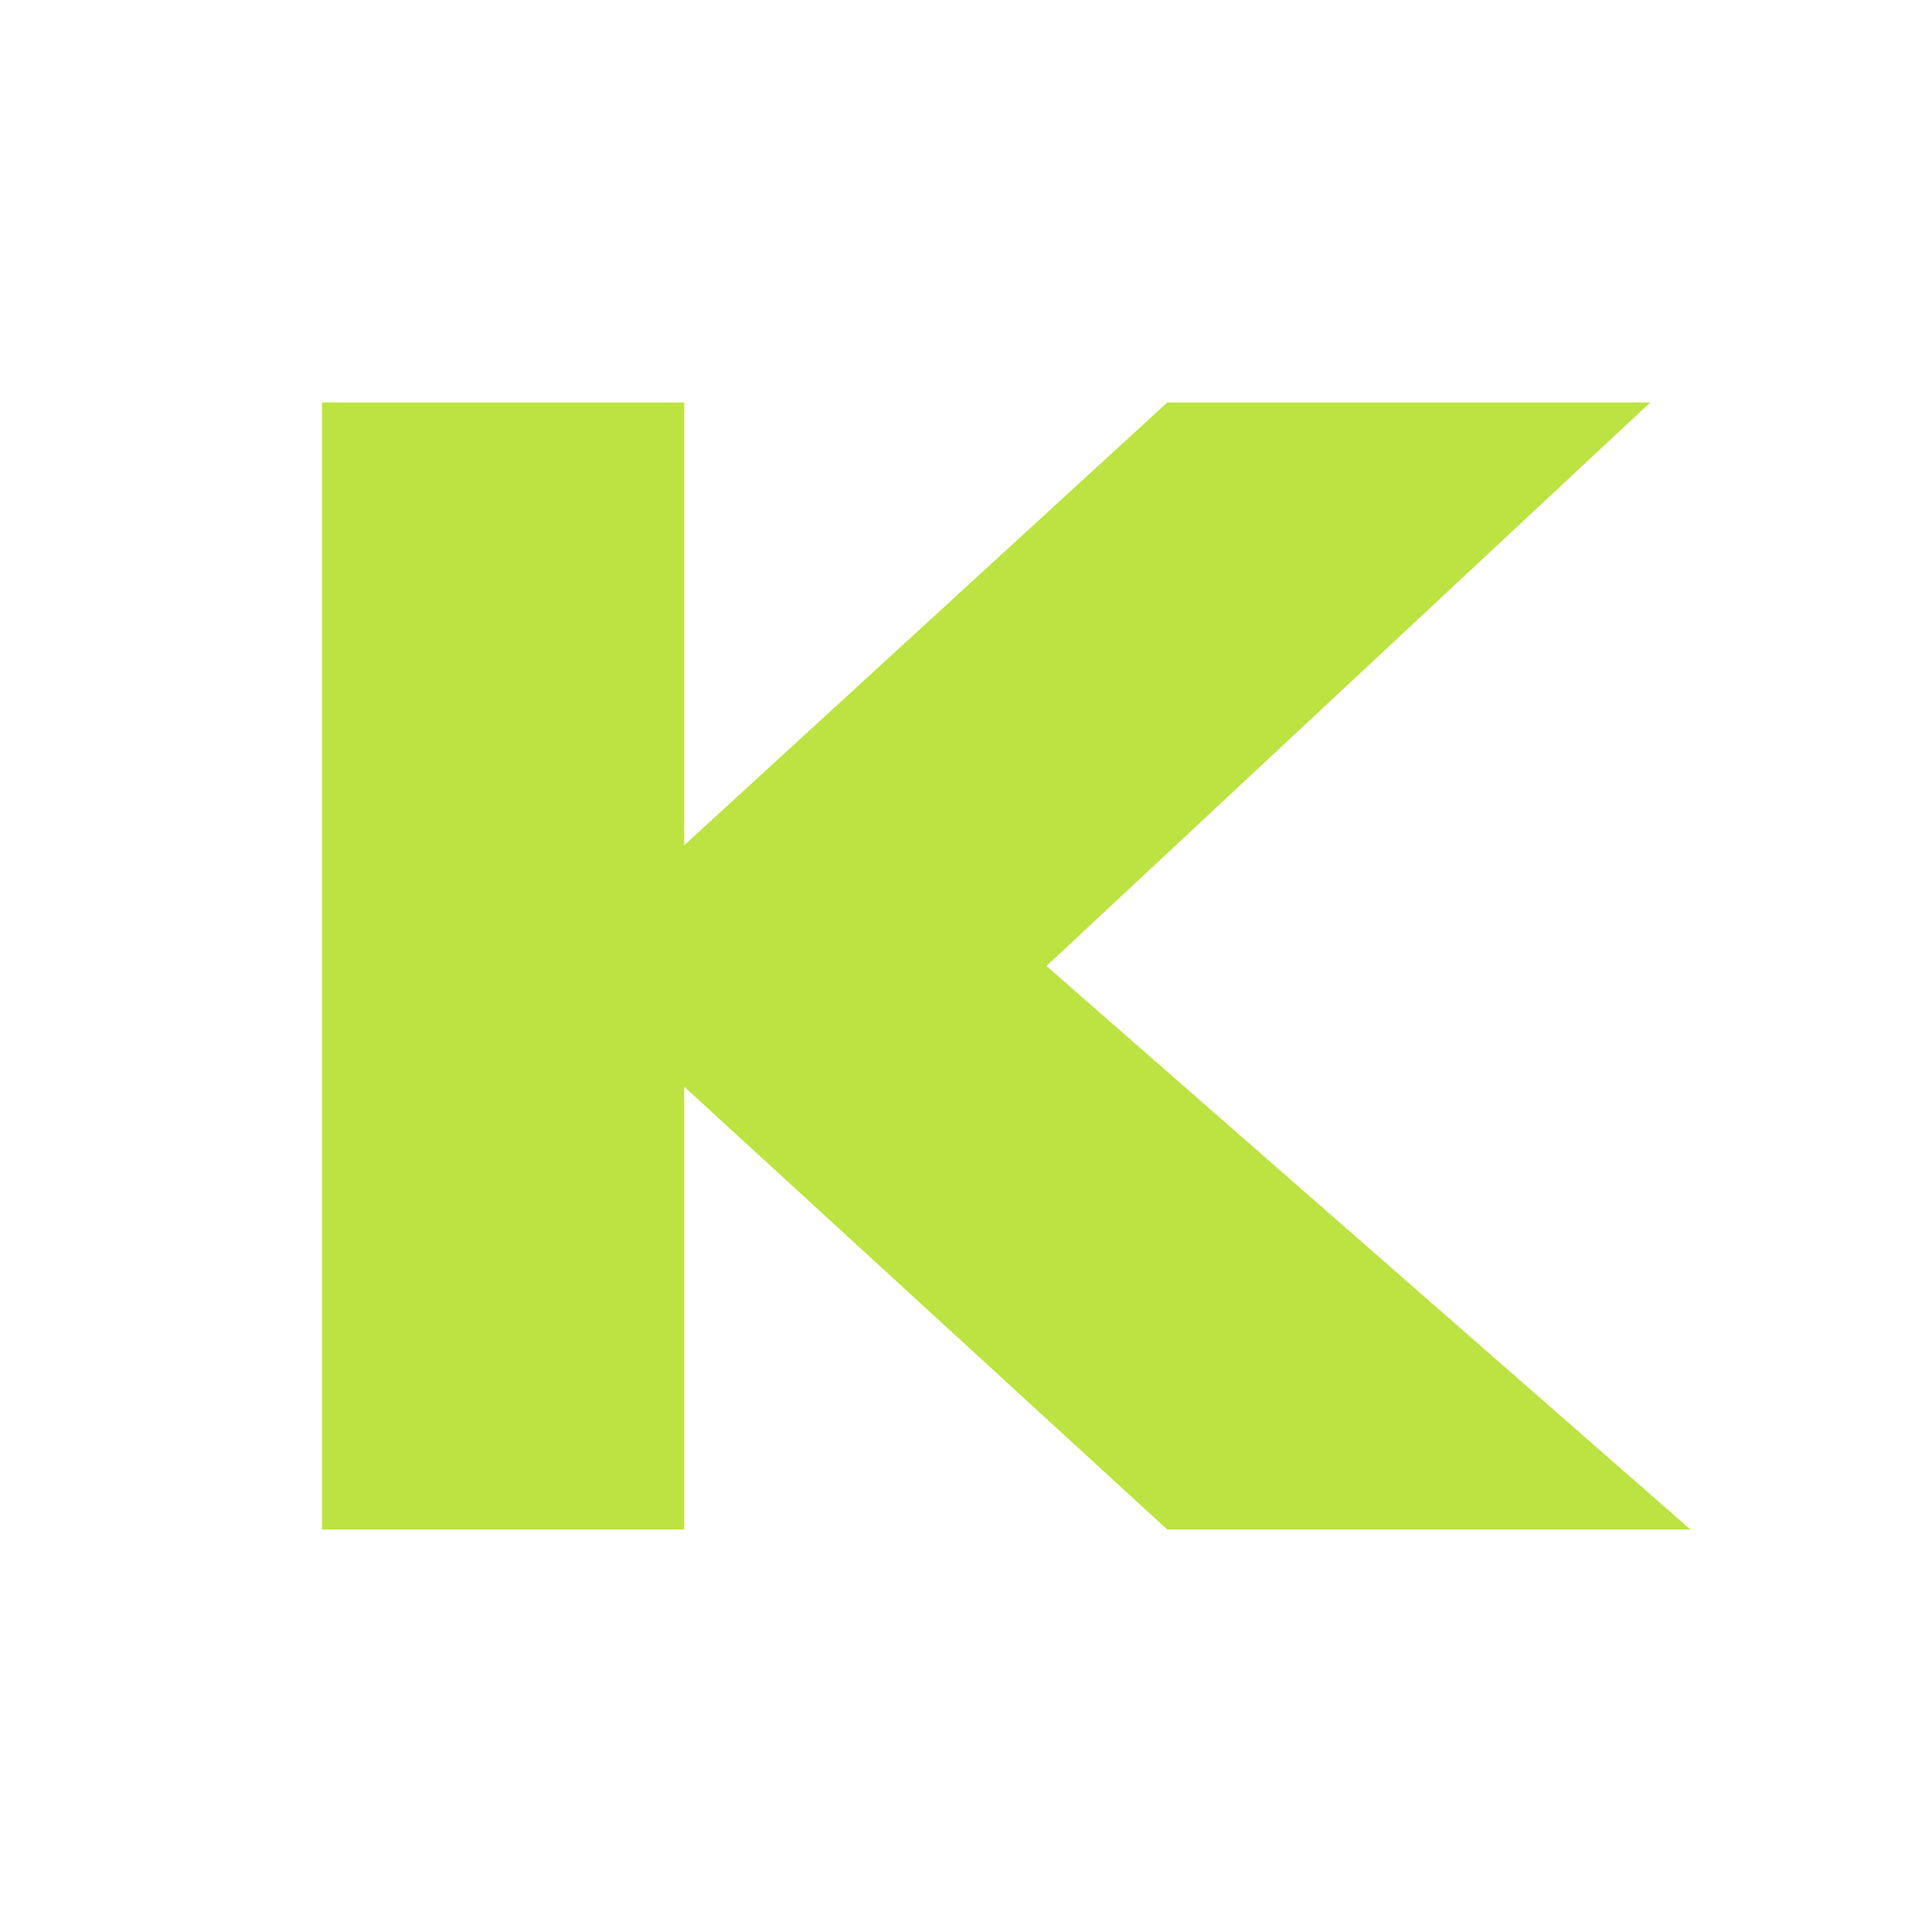
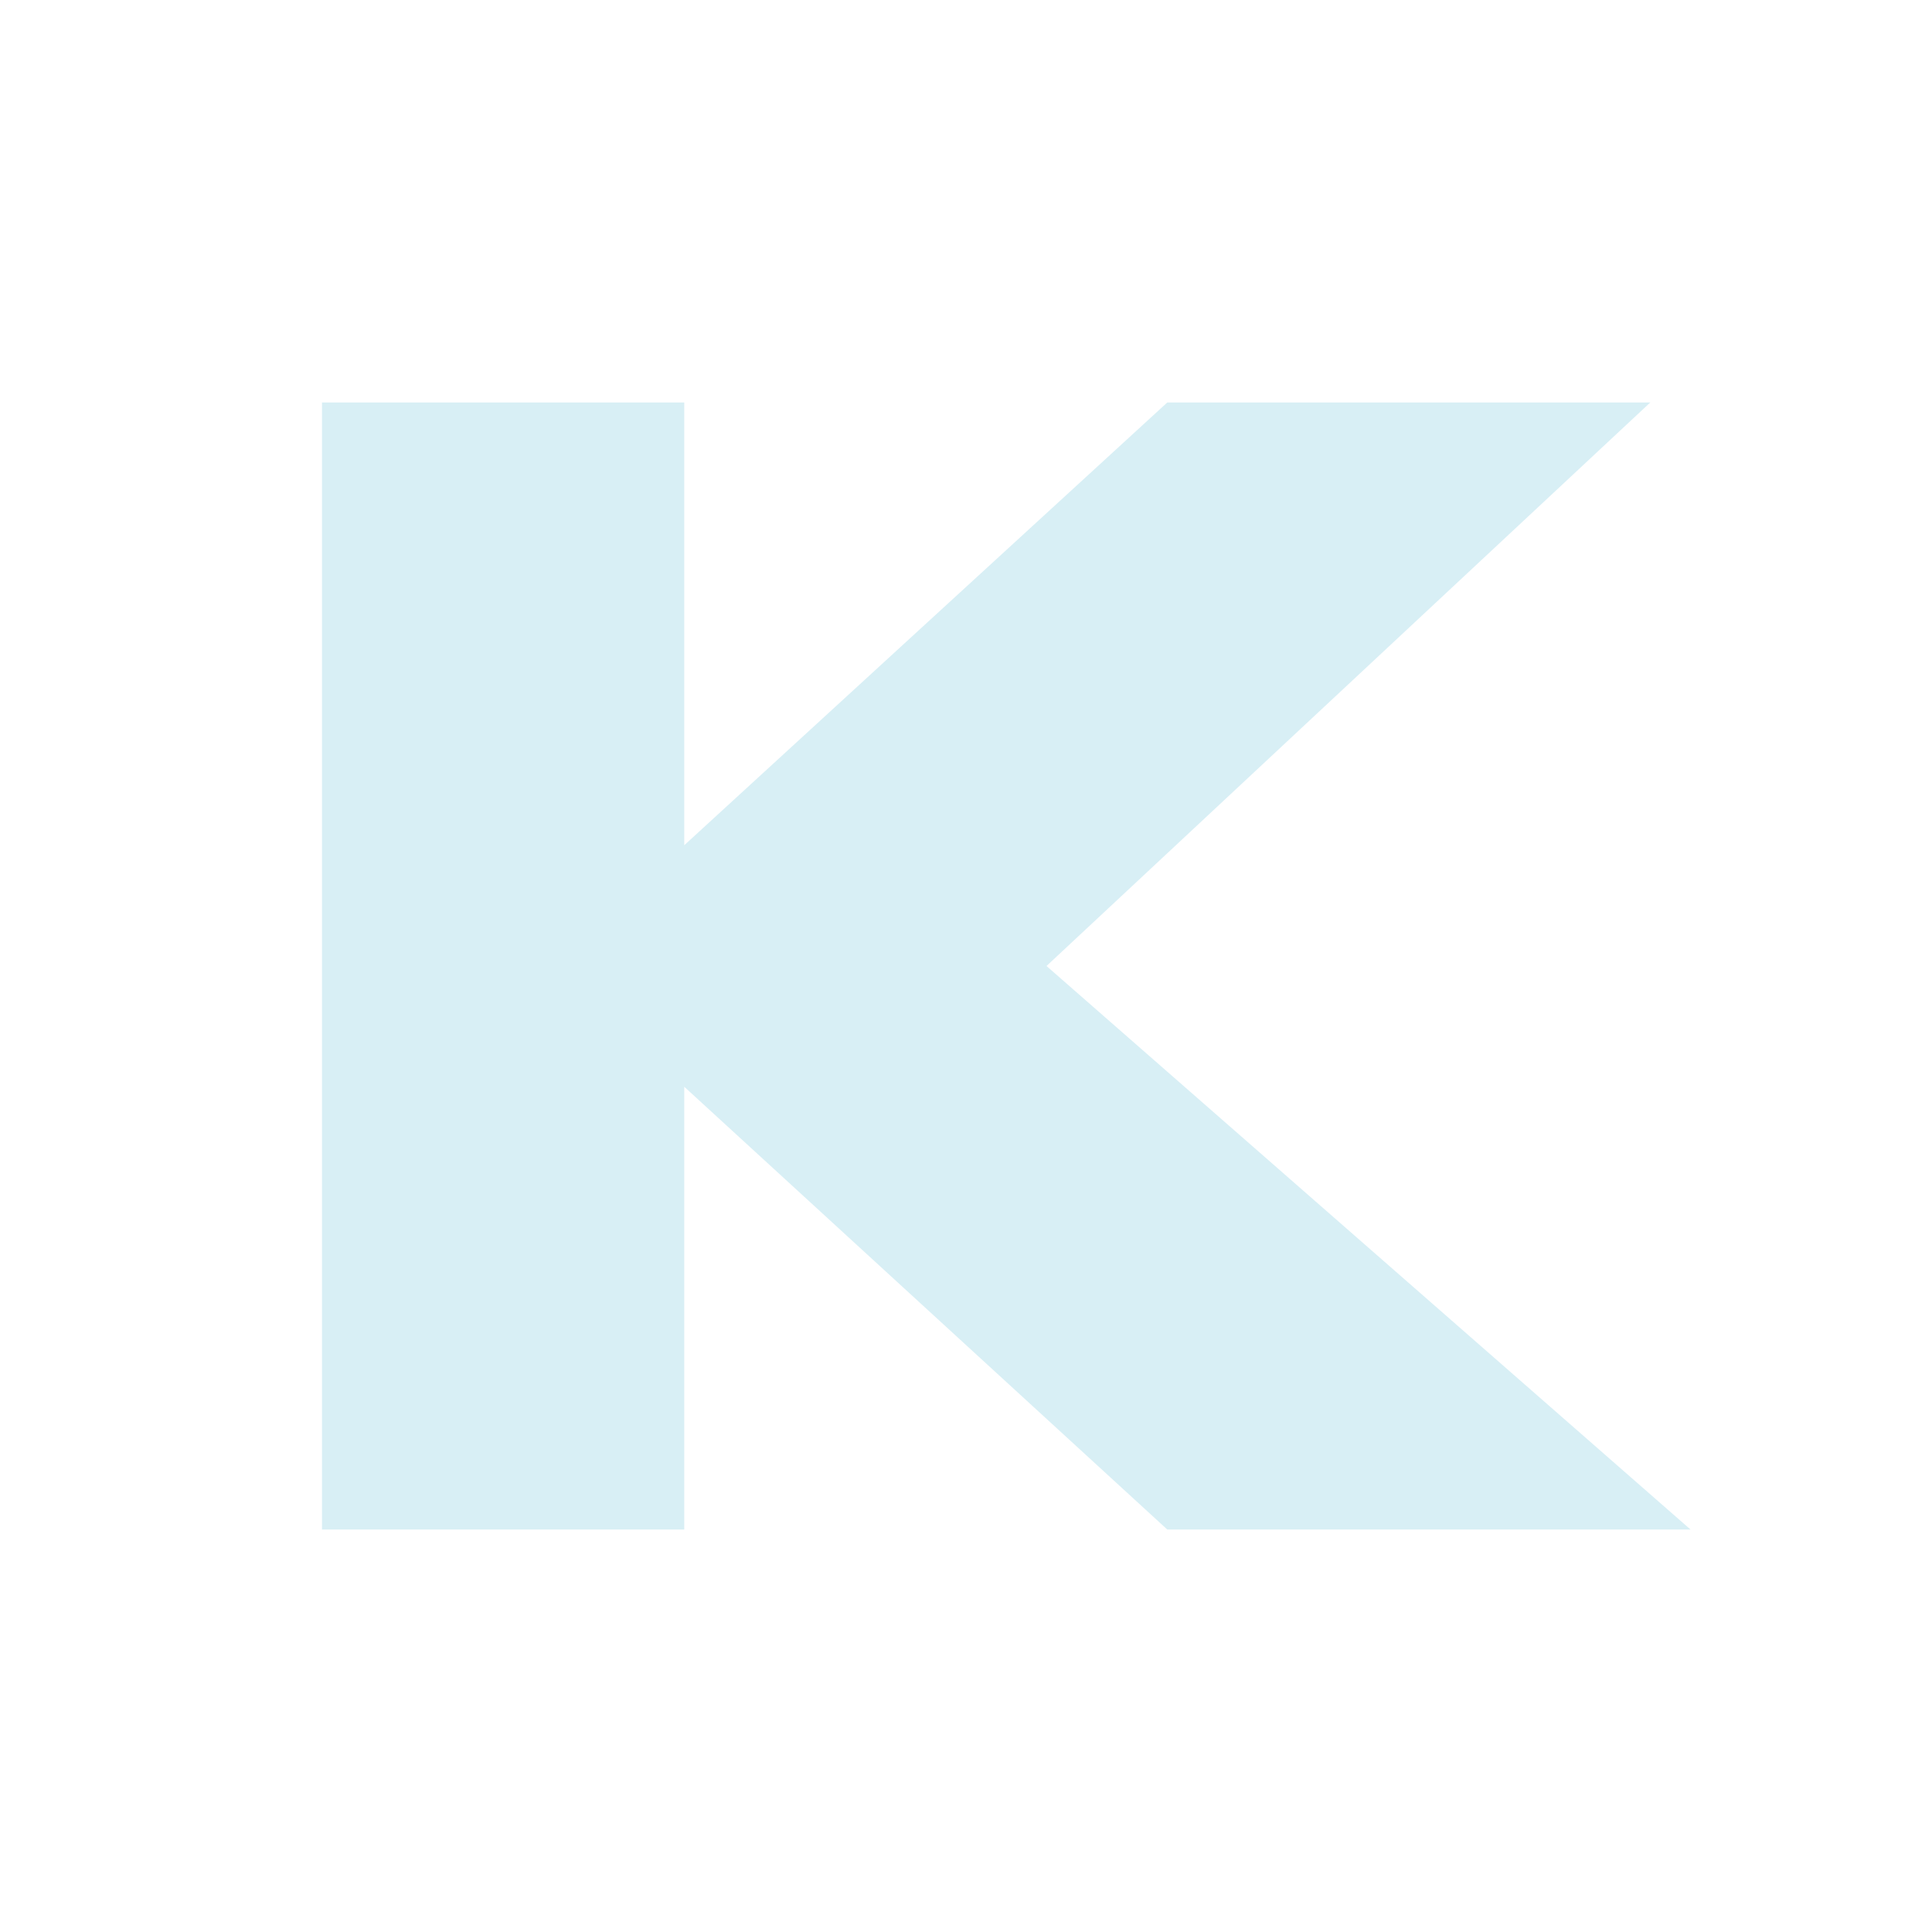
<svg xmlns="http://www.w3.org/2000/svg" viewBox="0 0 48 48">
  <symbol id="mark" viewBox="0 0 48 48">
    <path fill="currentColor" d="M8 10h9v11l12-11h12L26 24l16 14H29L17 27v11H8V10Z" />
  </symbol>
-   <use href="#mark" color="#bce341" />
+   <use href="#mark" color="#d8eff5" />
</svg>
